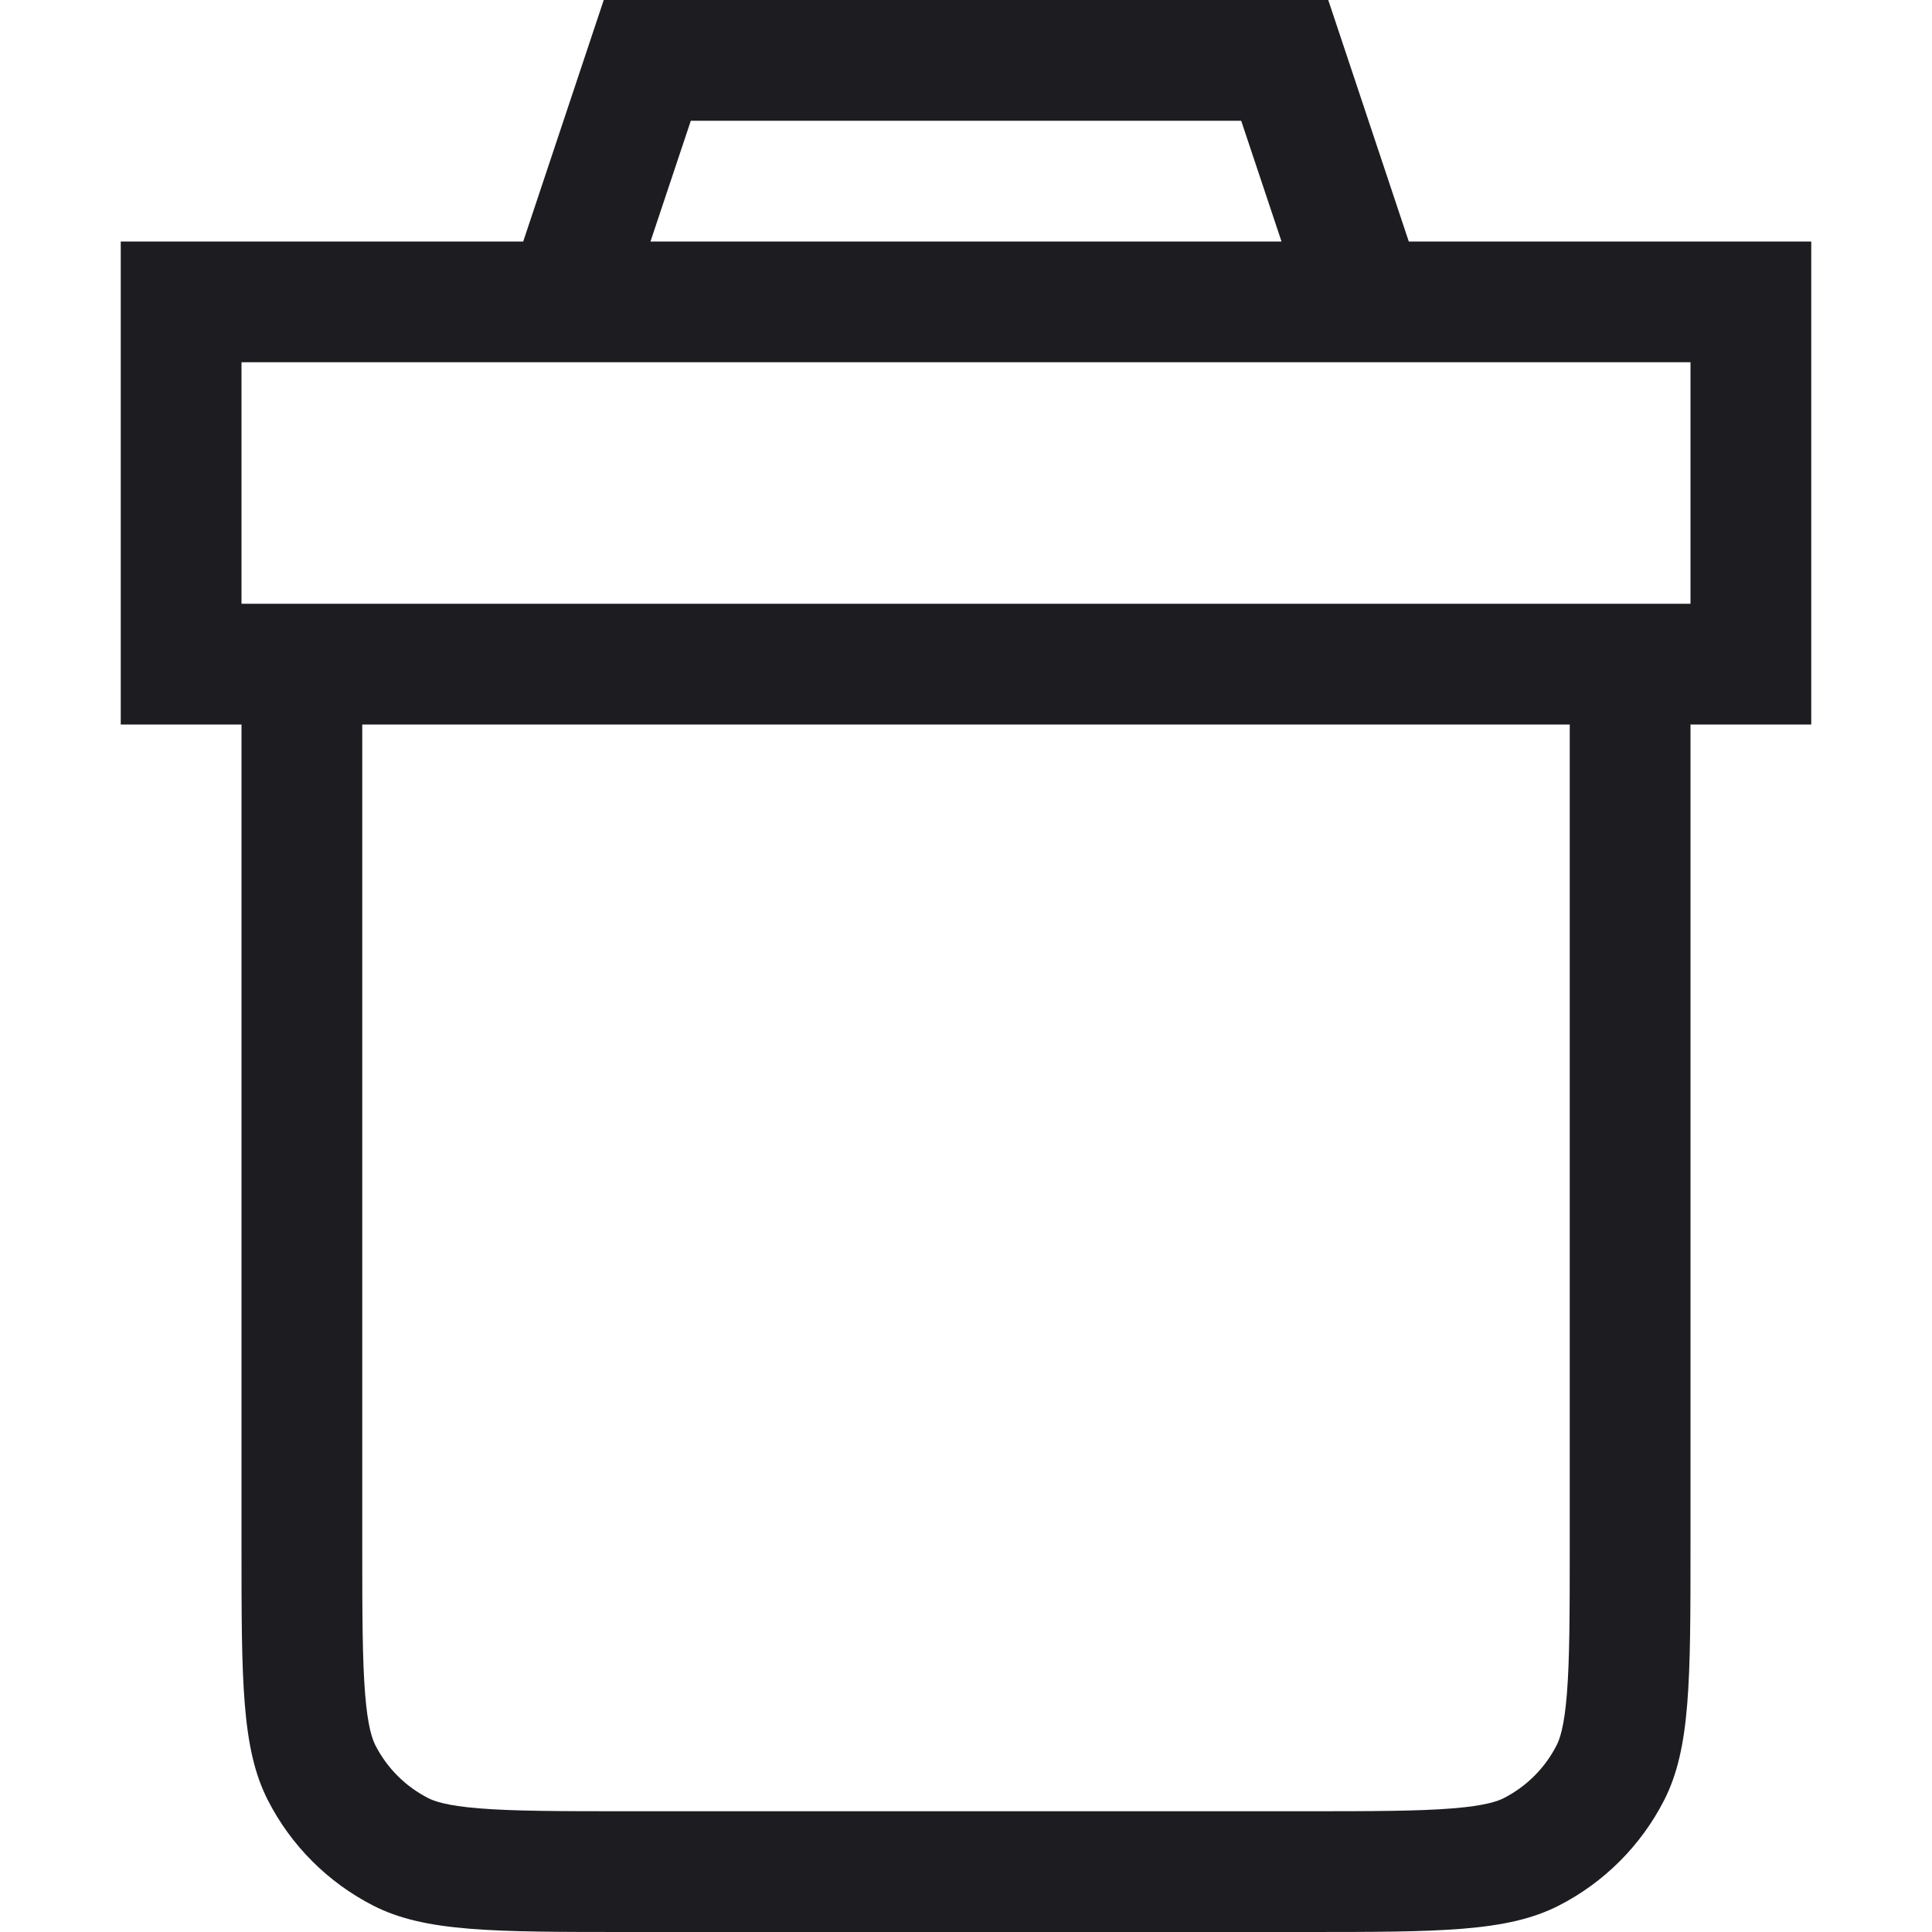
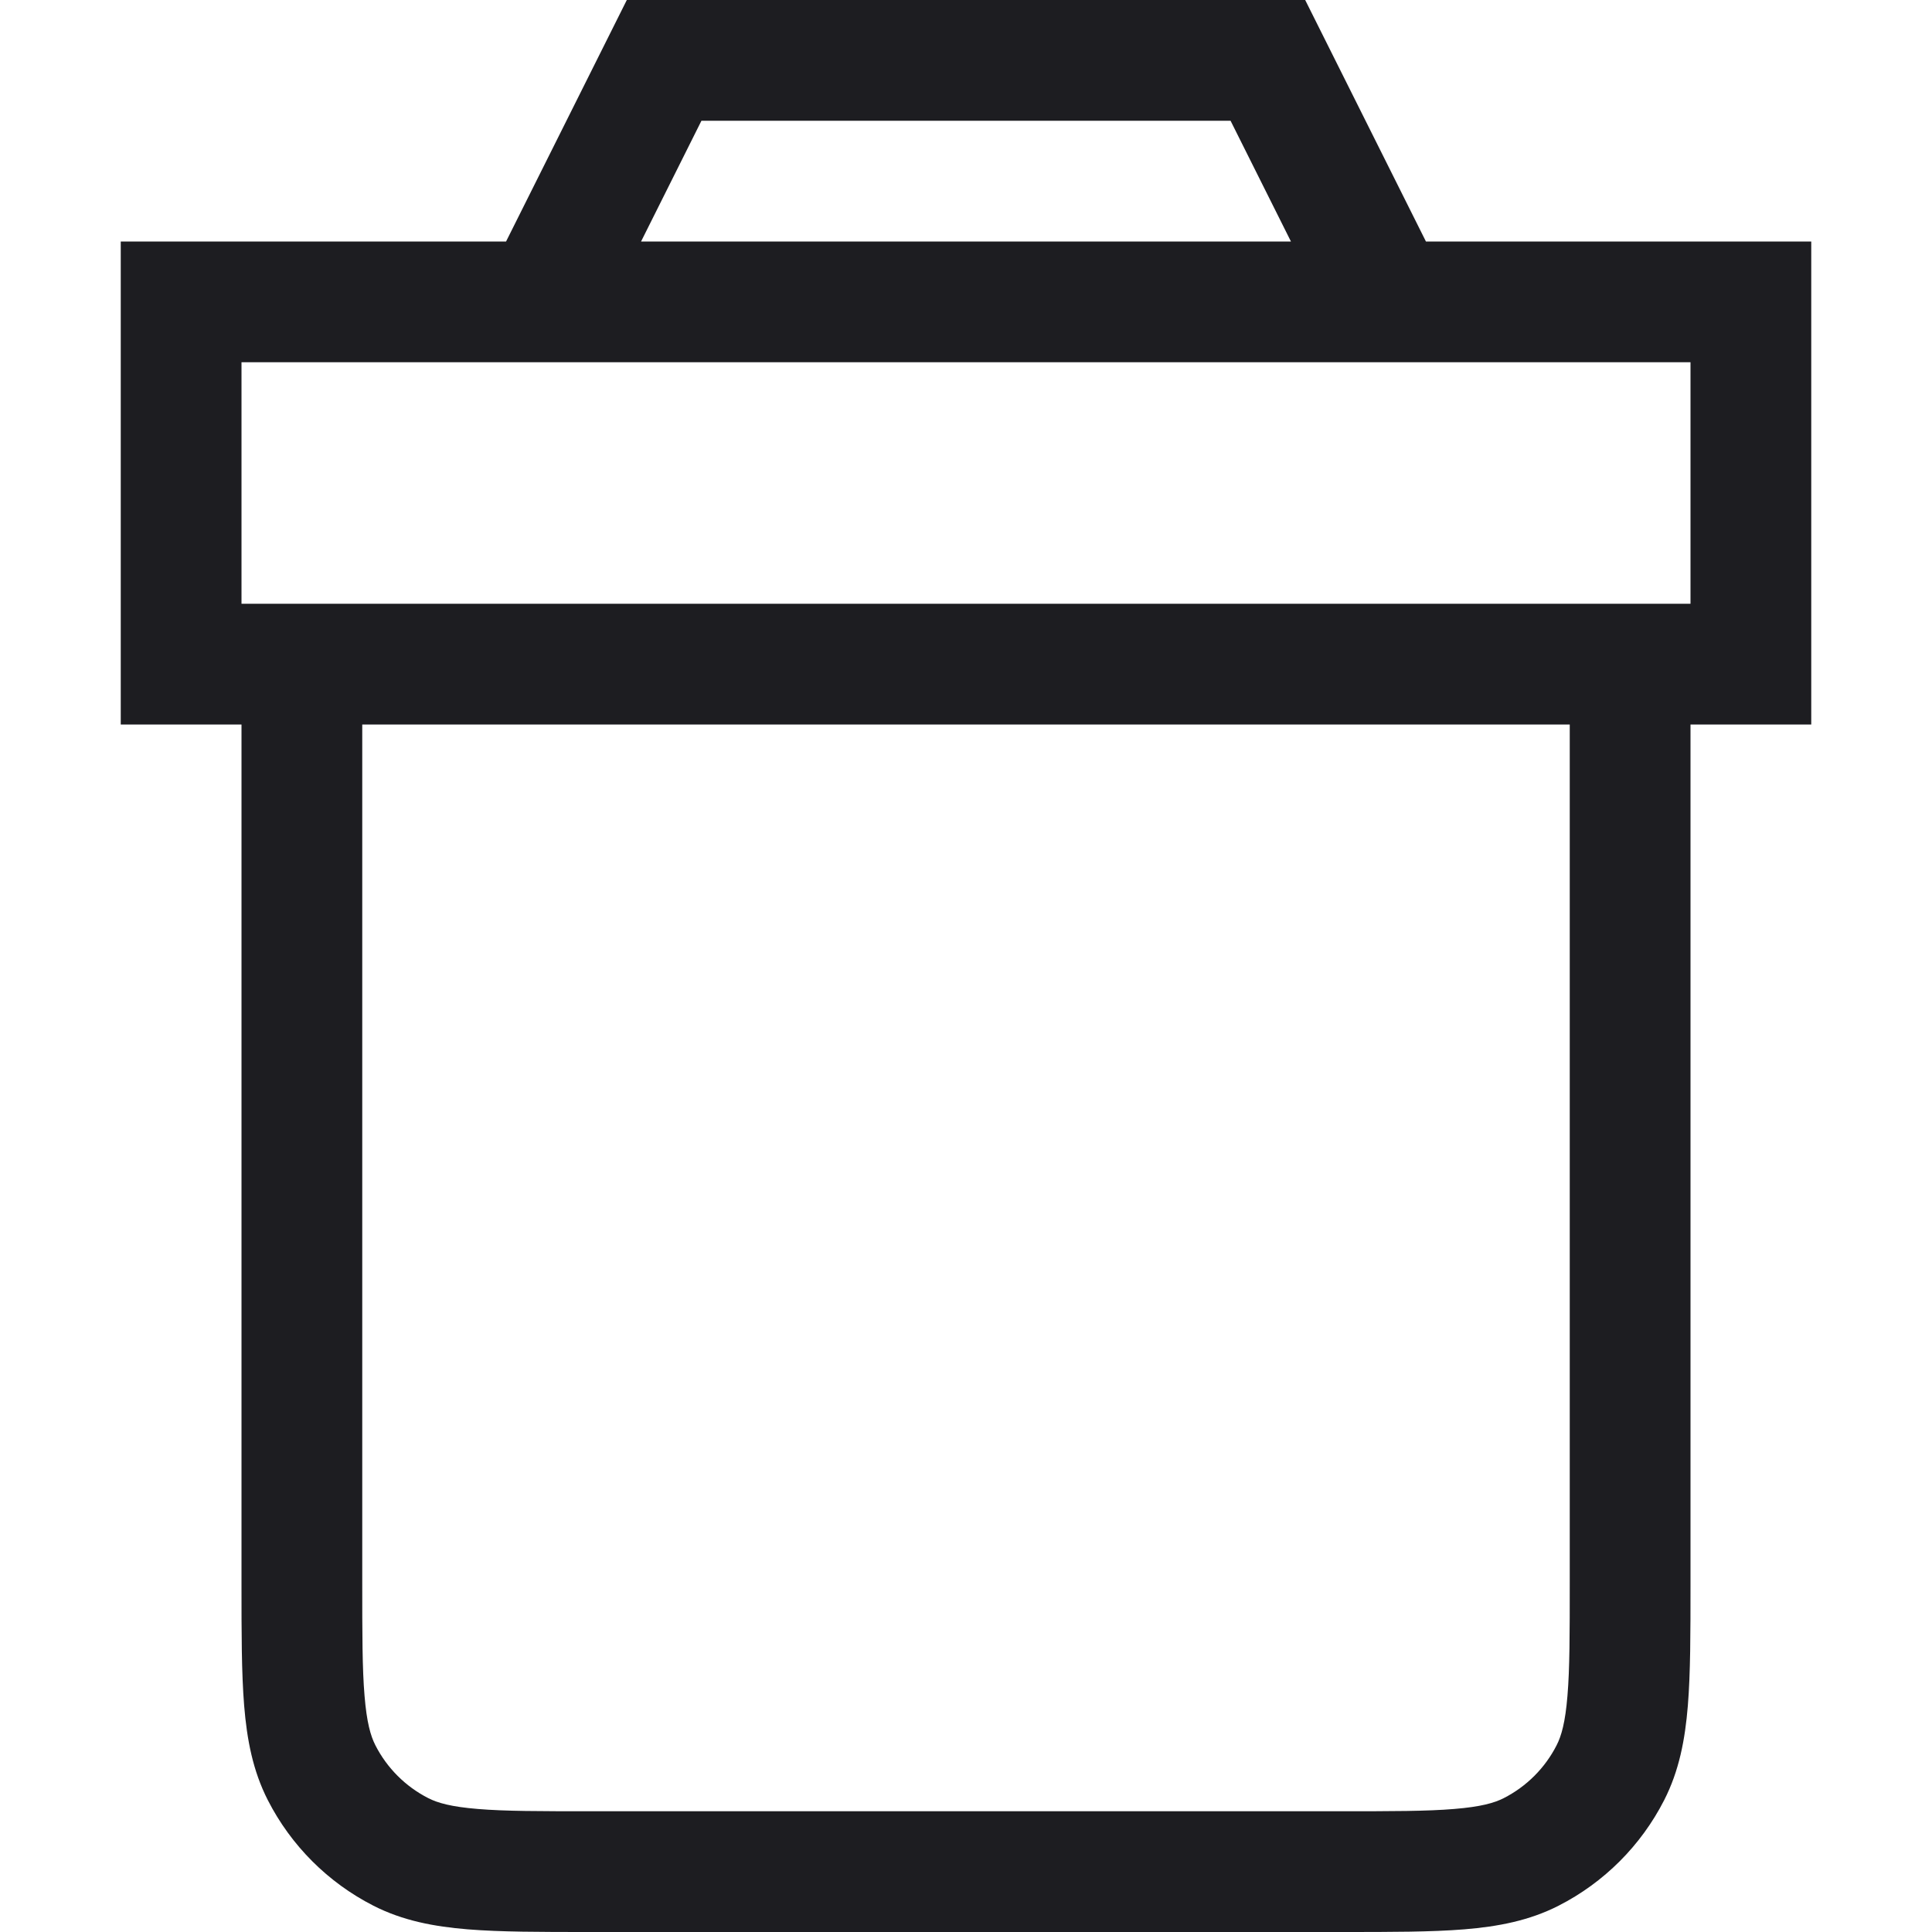
<svg xmlns="http://www.w3.org/2000/svg" width="16" height="16" viewBox="0 0 16 16" fill="none">
-   <path fill-rule="evenodd" clip-rule="evenodd" d="M5.387 2L5.721 1H10.279L10.613 2H5.387ZM4.333 2L5 0H11L11.667 2H14H15V3V5V6H14V12.8C14 13.92 14 14.48 13.782 14.908C13.59 15.284 13.284 15.59 12.908 15.782C12.48 16 11.92 16 10.8 16H5.2C4.08 16 3.52 16 3.092 15.782C2.716 15.59 2.41 15.284 2.218 14.908C2 14.48 2 13.92 2 12.8V6H1V5V3V2H2H4.333ZM12 3H10.946H5.054H4H2V5H3H13H14V3H12ZM3 6H13V12.8C13 13.377 12.999 13.749 12.976 14.032C12.954 14.304 12.916 14.405 12.891 14.454C12.795 14.642 12.642 14.795 12.454 14.891C12.405 14.916 12.304 14.954 12.032 14.976C11.749 14.999 11.377 15 10.8 15H5.2C4.623 15 4.251 14.999 3.968 14.976C3.696 14.954 3.595 14.916 3.546 14.891C3.358 14.795 3.205 14.642 3.109 14.454C3.084 14.405 3.046 14.304 3.024 14.032C3.001 13.749 3 13.377 3 12.8V6Z" fill="#1D1D21" />
+   <path fill-rule="evenodd" clip-rule="evenodd" d="M5.191 0H5.5H10.5H10.809L10.947 0.276L11.809 2H14.5H15V2.5V5.5V6H14.5H14V13.1V13.121C14 13.523 14 13.855 13.978 14.126C13.955 14.407 13.906 14.665 13.782 14.908C13.59 15.284 13.284 15.59 12.908 15.782C12.665 15.906 12.407 15.955 12.126 15.978C11.855 16 11.523 16 11.121 16H11.1H4.9H4.879C4.477 16 4.145 16 3.874 15.978C3.593 15.955 3.335 15.906 3.092 15.782C2.716 15.59 2.41 15.284 2.218 14.908C2.094 14.665 2.045 14.407 2.022 14.126C2 13.855 2 13.523 2 13.121L2 13.1V6H1.5H1V5.5V2.5V2H1.5H4.191L5.053 0.276L5.191 0ZM2 5H2.5H13.5H14V3H12.309H11.5H4.5H3.691H2V5ZM3 6V13.1C3 13.528 3 13.819 3.019 14.044C3.037 14.264 3.069 14.376 3.109 14.454C3.205 14.642 3.358 14.795 3.546 14.891C3.624 14.931 3.736 14.963 3.956 14.981C4.181 15 4.472 15 4.9 15H11.1C11.528 15 11.819 15 12.044 14.981C12.264 14.963 12.376 14.931 12.454 14.891C12.642 14.795 12.795 14.642 12.891 14.454C12.931 14.376 12.963 14.264 12.981 14.044C13 13.819 13 13.528 13 13.1V6H3ZM10.191 1L10.691 2H5.309L5.809 1H10.191Z" fill="#1D1D21" />
</svg>
